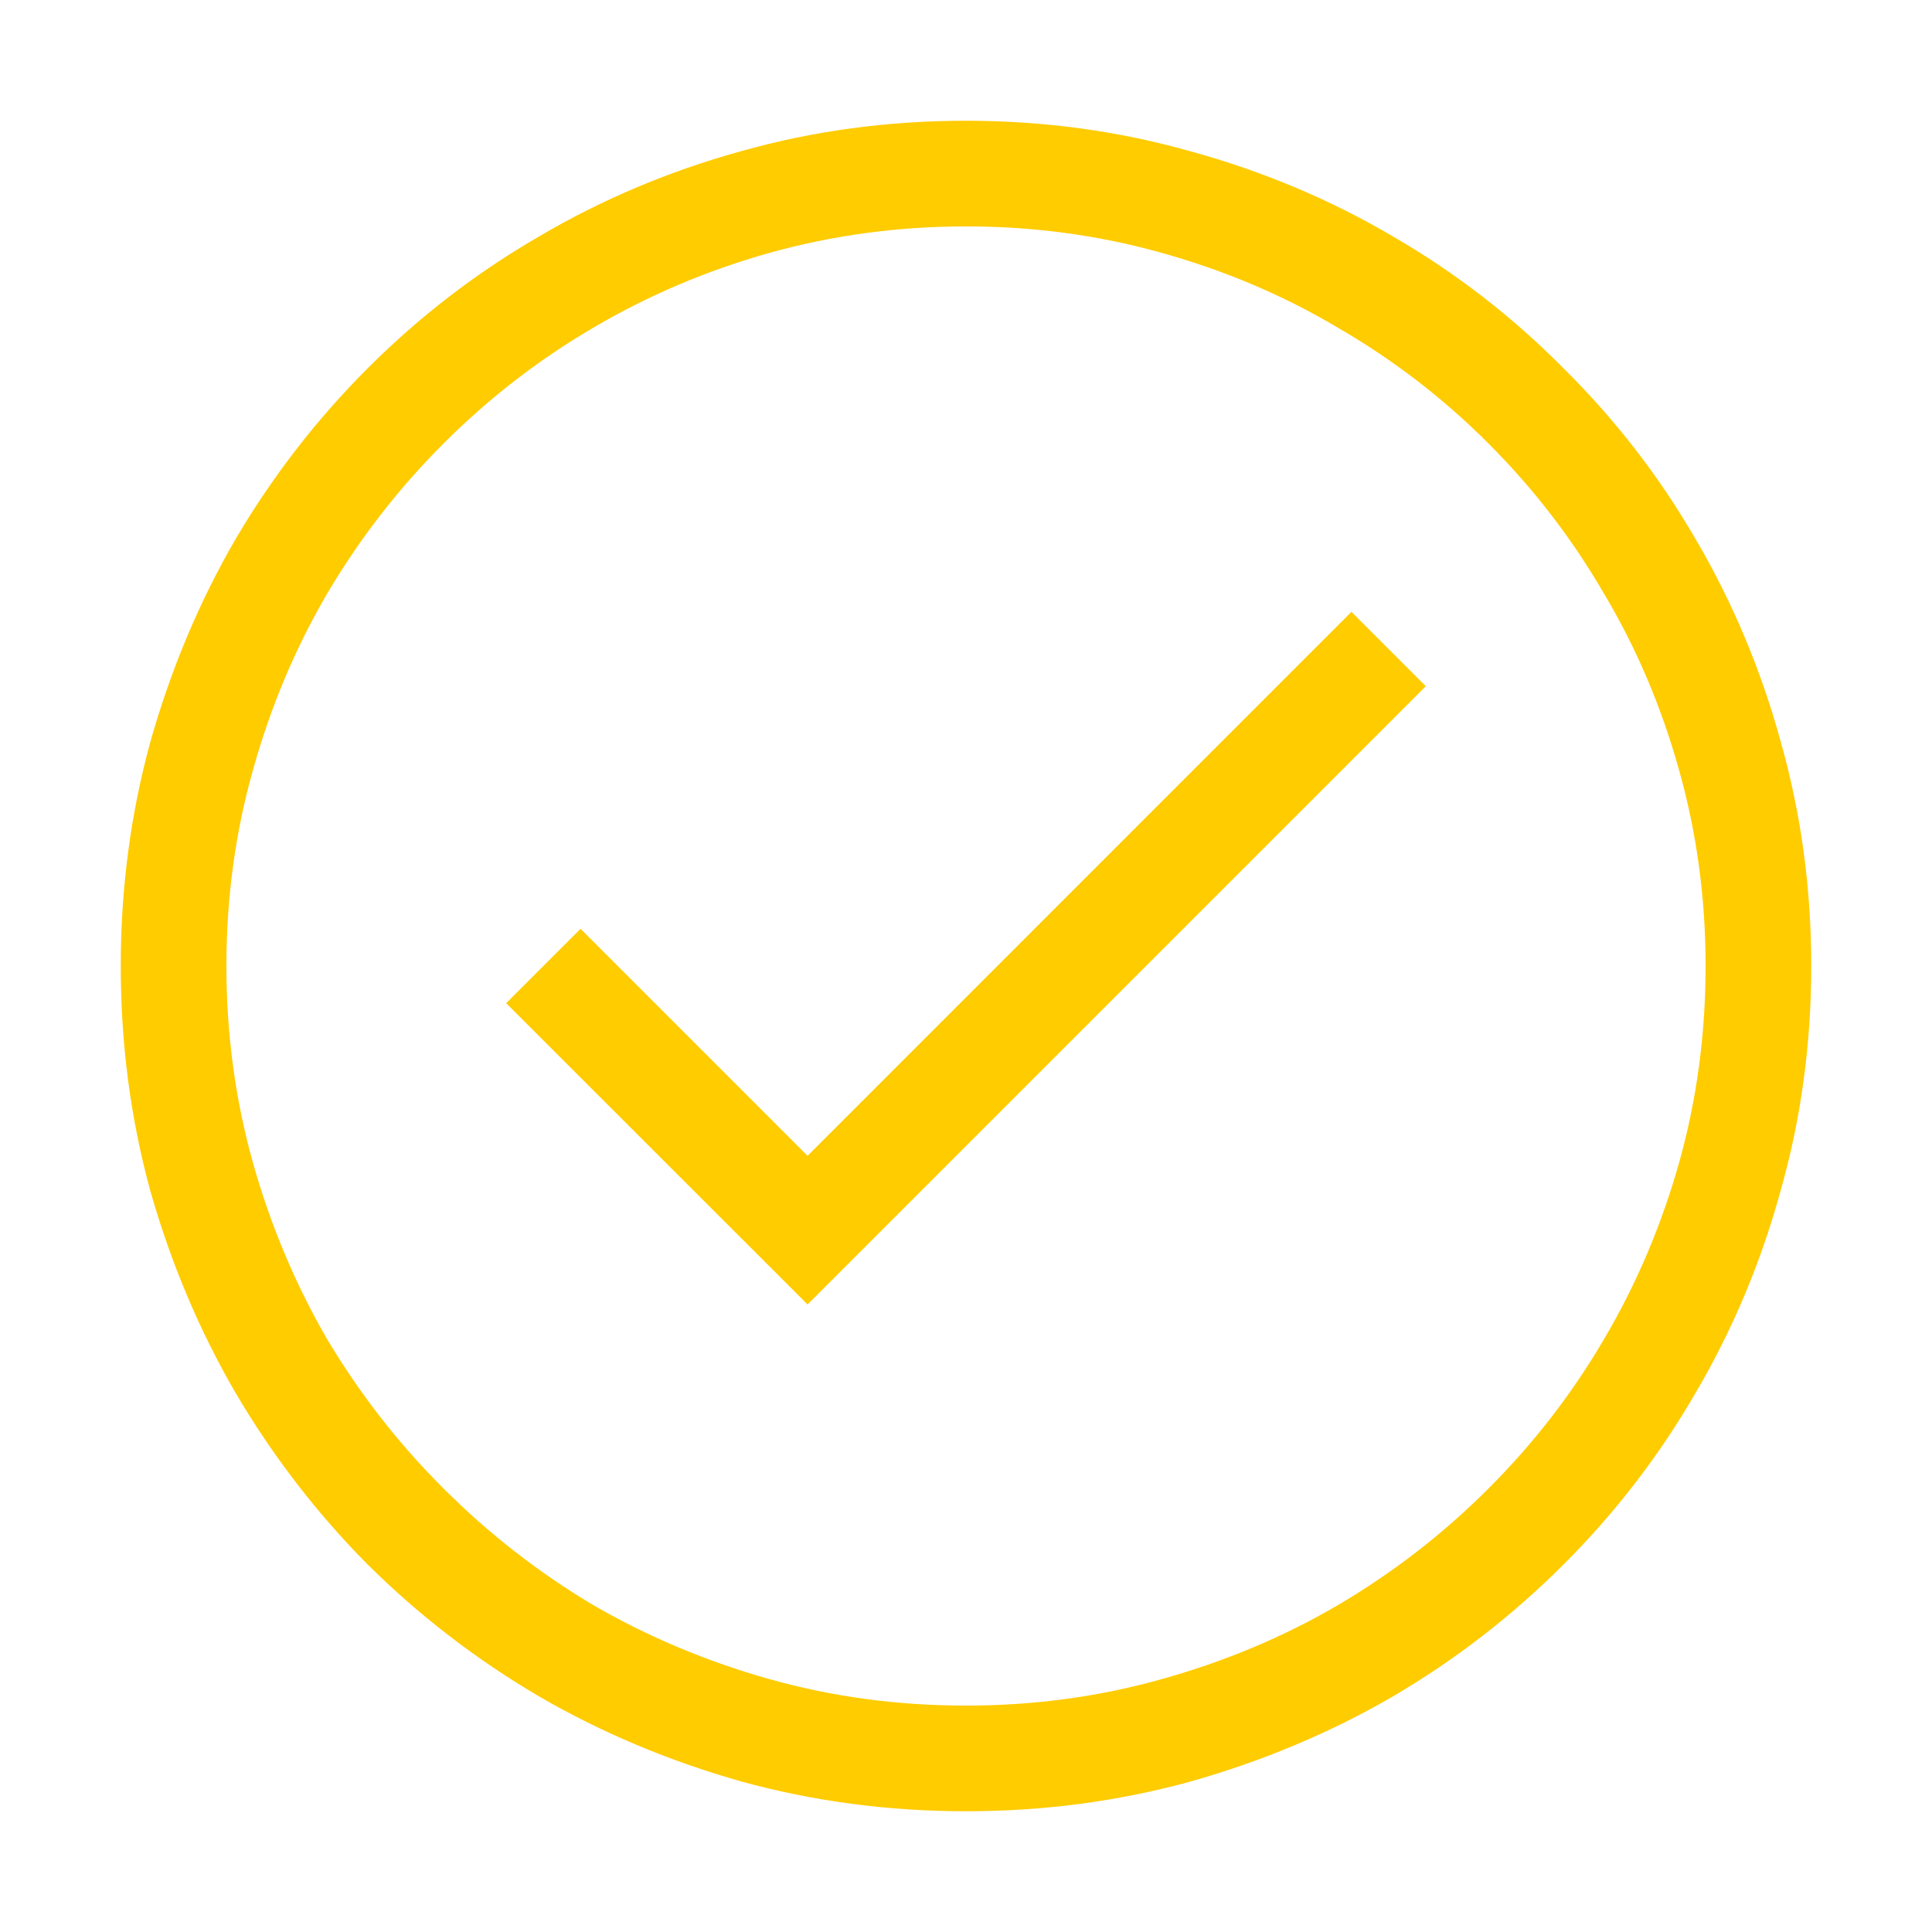
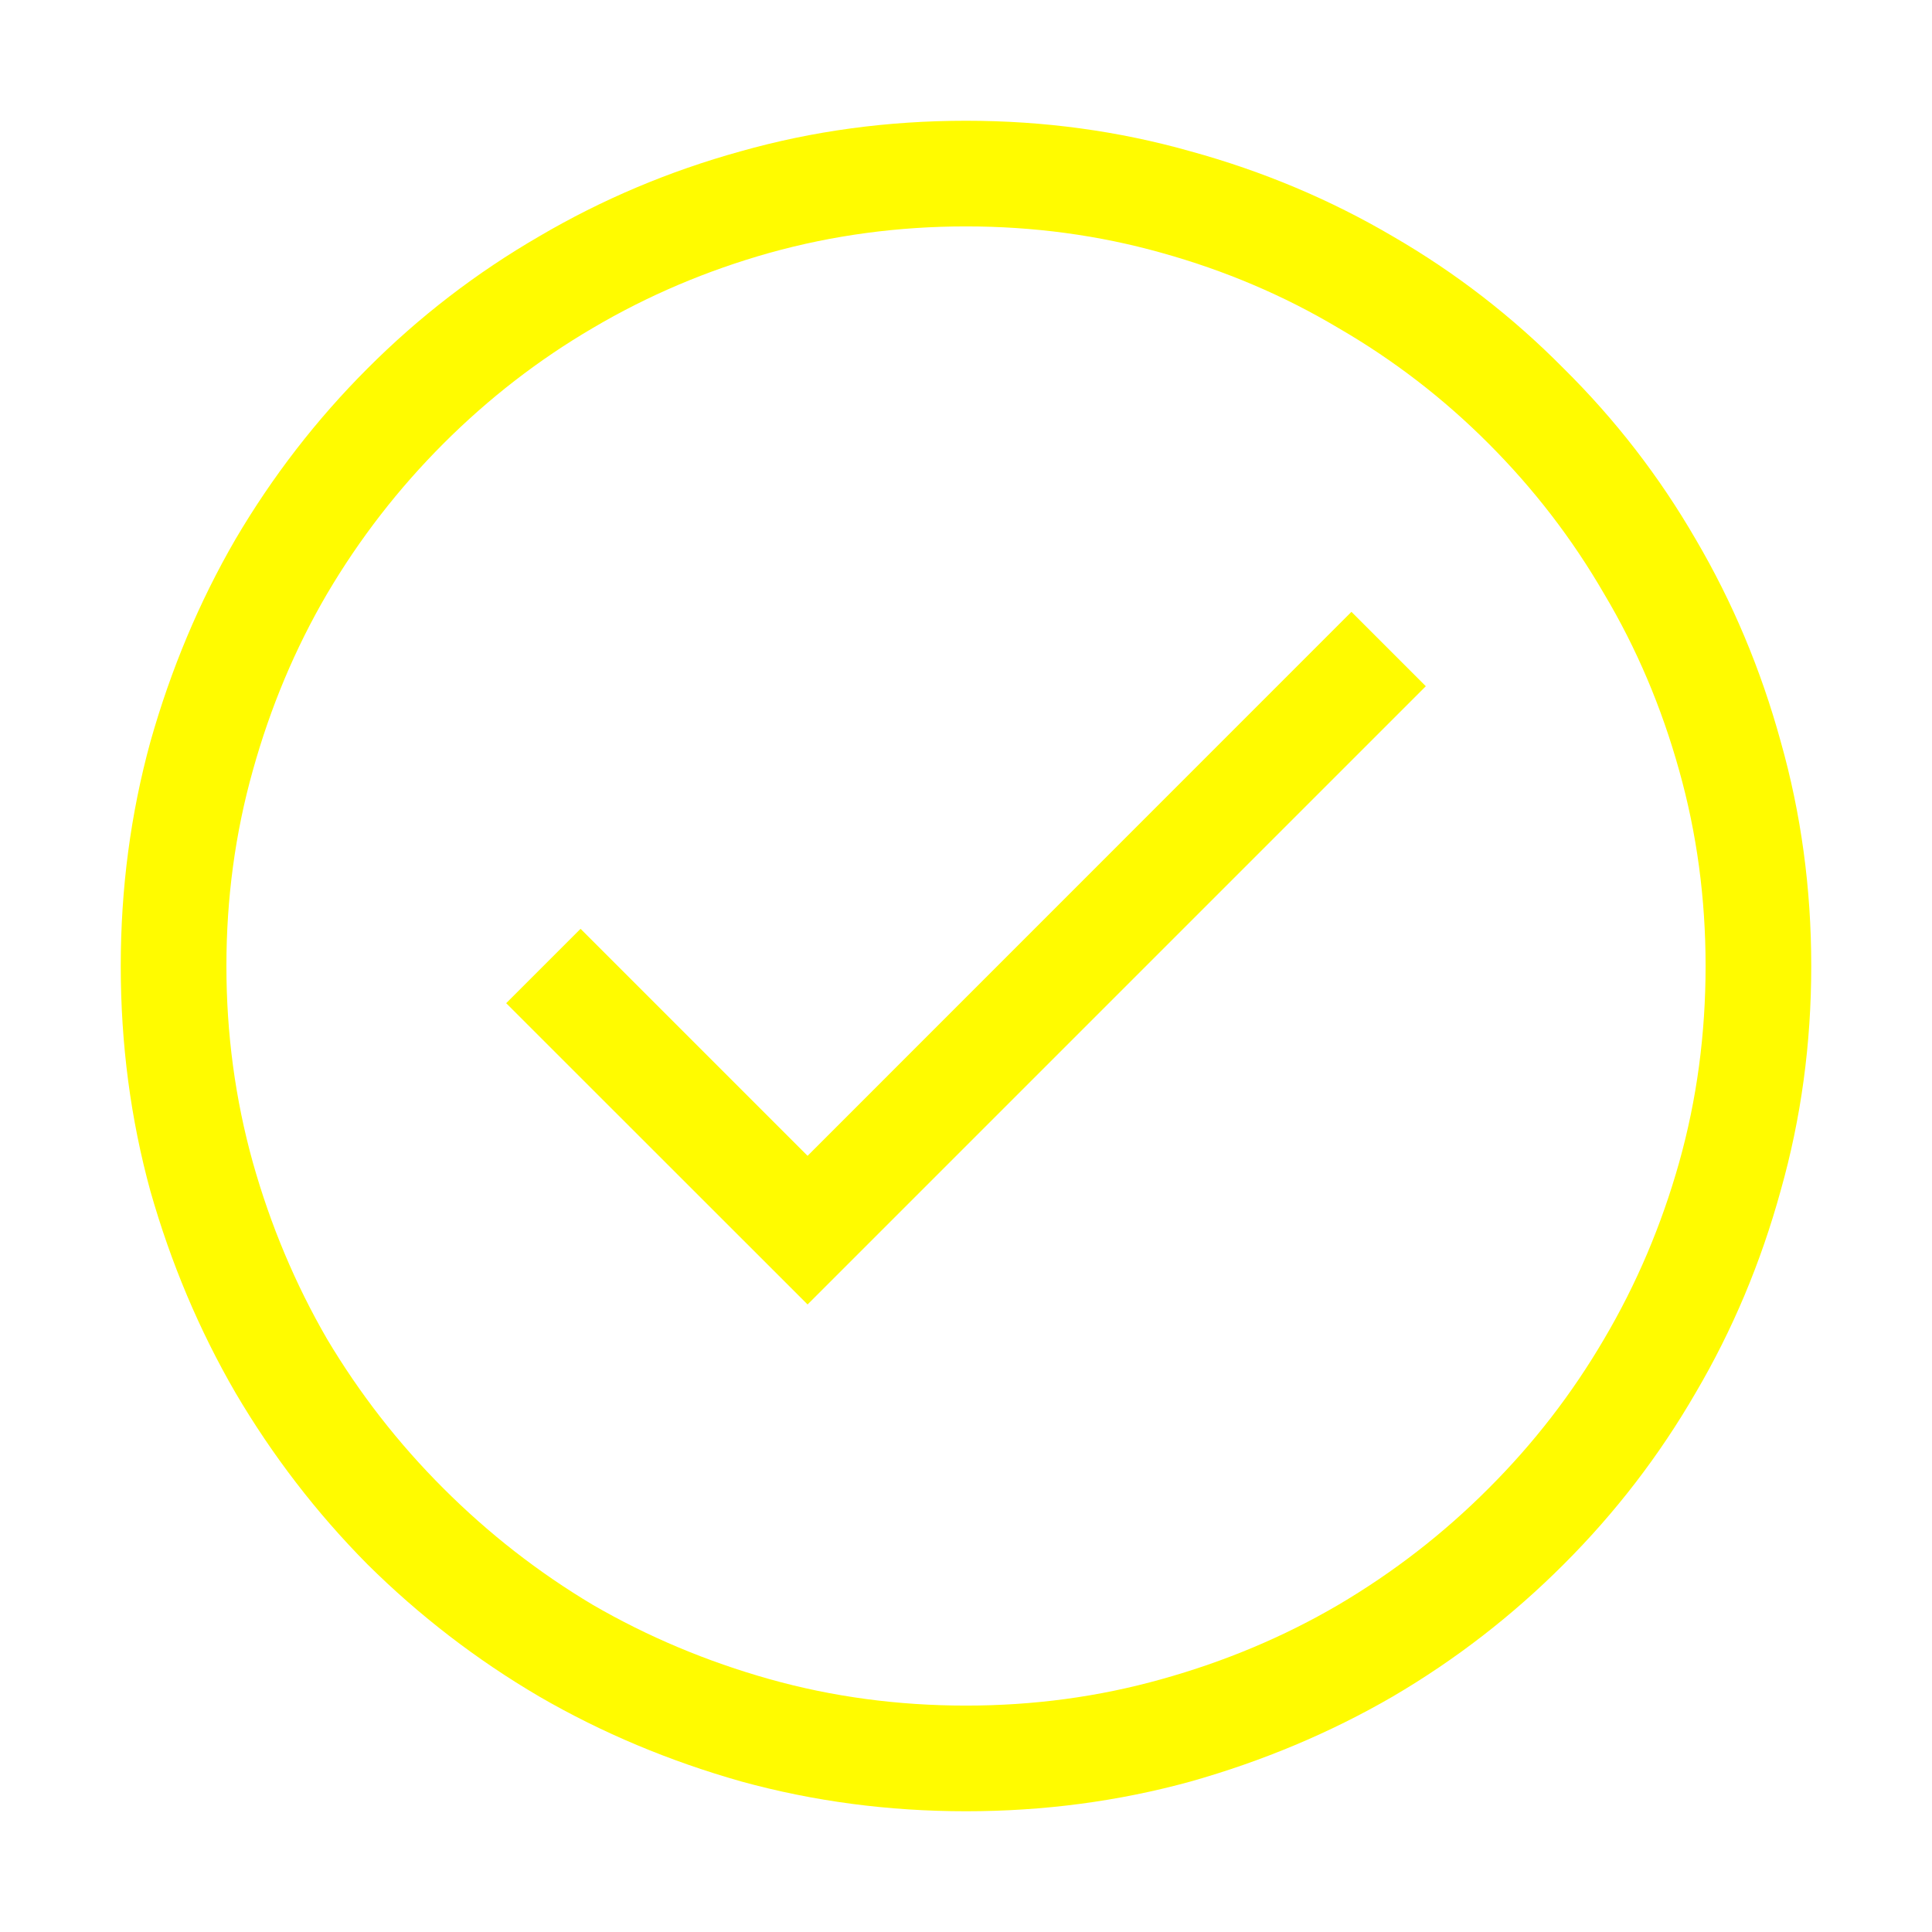
<svg xmlns="http://www.w3.org/2000/svg" width="16" height="16" viewBox="0 0 16 16" fill="none">
-   <path d="M11.192 5.067L11.808 5.683L6.688 10.803L4.192 8.308L4.808 7.692L6.688 9.572L11.192 5.067ZM8 1C8.643 1 9.262 1.084 9.859 1.253C10.456 1.417 11.015 1.652 11.534 1.957C12.054 2.258 12.525 2.622 12.949 3.051C13.378 3.475 13.742 3.946 14.043 4.466C14.348 4.985 14.583 5.544 14.747 6.141C14.916 6.738 15 7.357 15 8C15 8.643 14.916 9.262 14.747 9.859C14.583 10.456 14.348 11.015 14.043 11.534C13.742 12.054 13.378 12.528 12.949 12.956C12.525 13.38 12.054 13.745 11.534 14.05C11.015 14.351 10.456 14.585 9.859 14.754C9.262 14.918 8.643 15 8 15C7.357 15 6.738 14.918 6.141 14.754C5.544 14.585 4.985 14.351 4.466 14.05C3.946 13.745 3.472 13.38 3.044 12.956C2.62 12.528 2.256 12.054 1.95 11.534C1.649 11.015 1.415 10.459 1.246 9.866C1.082 9.269 1 8.647 1 8C1 7.357 1.082 6.738 1.246 6.141C1.415 5.544 1.649 4.985 1.95 4.466C2.256 3.946 2.62 3.475 3.044 3.051C3.472 2.622 3.946 2.258 4.466 1.957C4.985 1.652 5.541 1.417 6.134 1.253C6.731 1.084 7.353 1 8 1ZM8 14.125C8.561 14.125 9.101 14.052 9.62 13.906C10.144 13.76 10.632 13.555 11.083 13.291C11.539 13.022 11.954 12.701 12.327 12.327C12.701 11.954 13.02 11.541 13.284 11.09C13.553 10.634 13.76 10.146 13.906 9.627C14.052 9.107 14.125 8.565 14.125 8C14.125 7.439 14.052 6.899 13.906 6.38C13.76 5.856 13.553 5.368 13.284 4.917C13.02 4.461 12.701 4.047 12.327 3.673C11.954 3.299 11.539 2.98 11.083 2.716C10.632 2.447 10.144 2.24 9.62 2.094C9.101 1.948 8.561 1.875 8 1.875C7.439 1.875 6.897 1.948 6.373 2.094C5.854 2.24 5.366 2.447 4.91 2.716C4.459 2.98 4.047 3.299 3.673 3.673C3.299 4.047 2.978 4.461 2.709 4.917C2.445 5.368 2.24 5.856 2.094 6.38C1.948 6.899 1.875 7.439 1.875 8C1.875 8.561 1.948 9.103 2.094 9.627C2.24 10.146 2.445 10.634 2.709 11.09C2.978 11.541 3.299 11.954 3.673 12.327C4.047 12.701 4.459 13.022 4.91 13.291C5.366 13.555 5.854 13.76 6.373 13.906C6.893 14.052 7.435 14.125 8 14.125Z" fill="#FFCC00" />
+   <path d="M11.192 5.067L11.808 5.683L6.688 10.803L4.192 8.308L4.808 7.692L6.688 9.572L11.192 5.067ZM8 1C8.643 1 9.262 1.084 9.859 1.253C10.456 1.417 11.015 1.652 11.534 1.957C12.054 2.258 12.525 2.622 12.949 3.051C13.378 3.475 13.742 3.946 14.043 4.466C14.348 4.985 14.583 5.544 14.747 6.141C14.916 6.738 15 7.357 15 8C15 8.643 14.916 9.262 14.747 9.859C14.583 10.456 14.348 11.015 14.043 11.534C13.742 12.054 13.378 12.528 12.949 12.956C12.525 13.38 12.054 13.745 11.534 14.05C11.015 14.351 10.456 14.585 9.859 14.754C9.262 14.918 8.643 15 8 15C7.357 15 6.738 14.918 6.141 14.754C5.544 14.585 4.985 14.351 4.466 14.05C3.946 13.745 3.472 13.38 3.044 12.956C2.62 12.528 2.256 12.054 1.95 11.534C1.649 11.015 1.415 10.459 1.246 9.866C1.082 9.269 1 8.647 1 8C1 7.357 1.082 6.738 1.246 6.141C1.415 5.544 1.649 4.985 1.95 4.466C2.256 3.946 2.62 3.475 3.044 3.051C3.472 2.622 3.946 2.258 4.466 1.957C4.985 1.652 5.541 1.417 6.134 1.253C6.731 1.084 7.353 1 8 1ZM8 14.125C8.561 14.125 9.101 14.052 9.62 13.906C10.144 13.76 10.632 13.555 11.083 13.291C11.539 13.022 11.954 12.701 12.327 12.327C12.701 11.954 13.02 11.541 13.284 11.09C13.553 10.634 13.76 10.146 13.906 9.627C14.052 9.107 14.125 8.565 14.125 8C14.125 7.439 14.052 6.899 13.906 6.38C13.76 5.856 13.553 5.368 13.284 4.917C13.02 4.461 12.701 4.047 12.327 3.673C11.954 3.299 11.539 2.98 11.083 2.716C10.632 2.447 10.144 2.24 9.62 2.094C9.101 1.948 8.561 1.875 8 1.875C7.439 1.875 6.897 1.948 6.373 2.094C5.854 2.24 5.366 2.447 4.91 2.716C4.459 2.98 4.047 3.299 3.673 3.673C3.299 4.047 2.978 4.461 2.709 4.917C2.445 5.368 2.24 5.856 2.094 6.38C1.948 6.899 1.875 7.439 1.875 8C1.875 8.561 1.948 9.103 2.094 9.627C2.24 10.146 2.445 10.634 2.709 11.09C2.978 11.541 3.299 11.954 3.673 12.327C4.047 12.701 4.459 13.022 4.91 13.291C5.366 13.555 5.854 13.76 6.373 13.906C6.893 14.052 7.435 14.125 8 14.125Z" fill="#fffb00" />
</svg>
